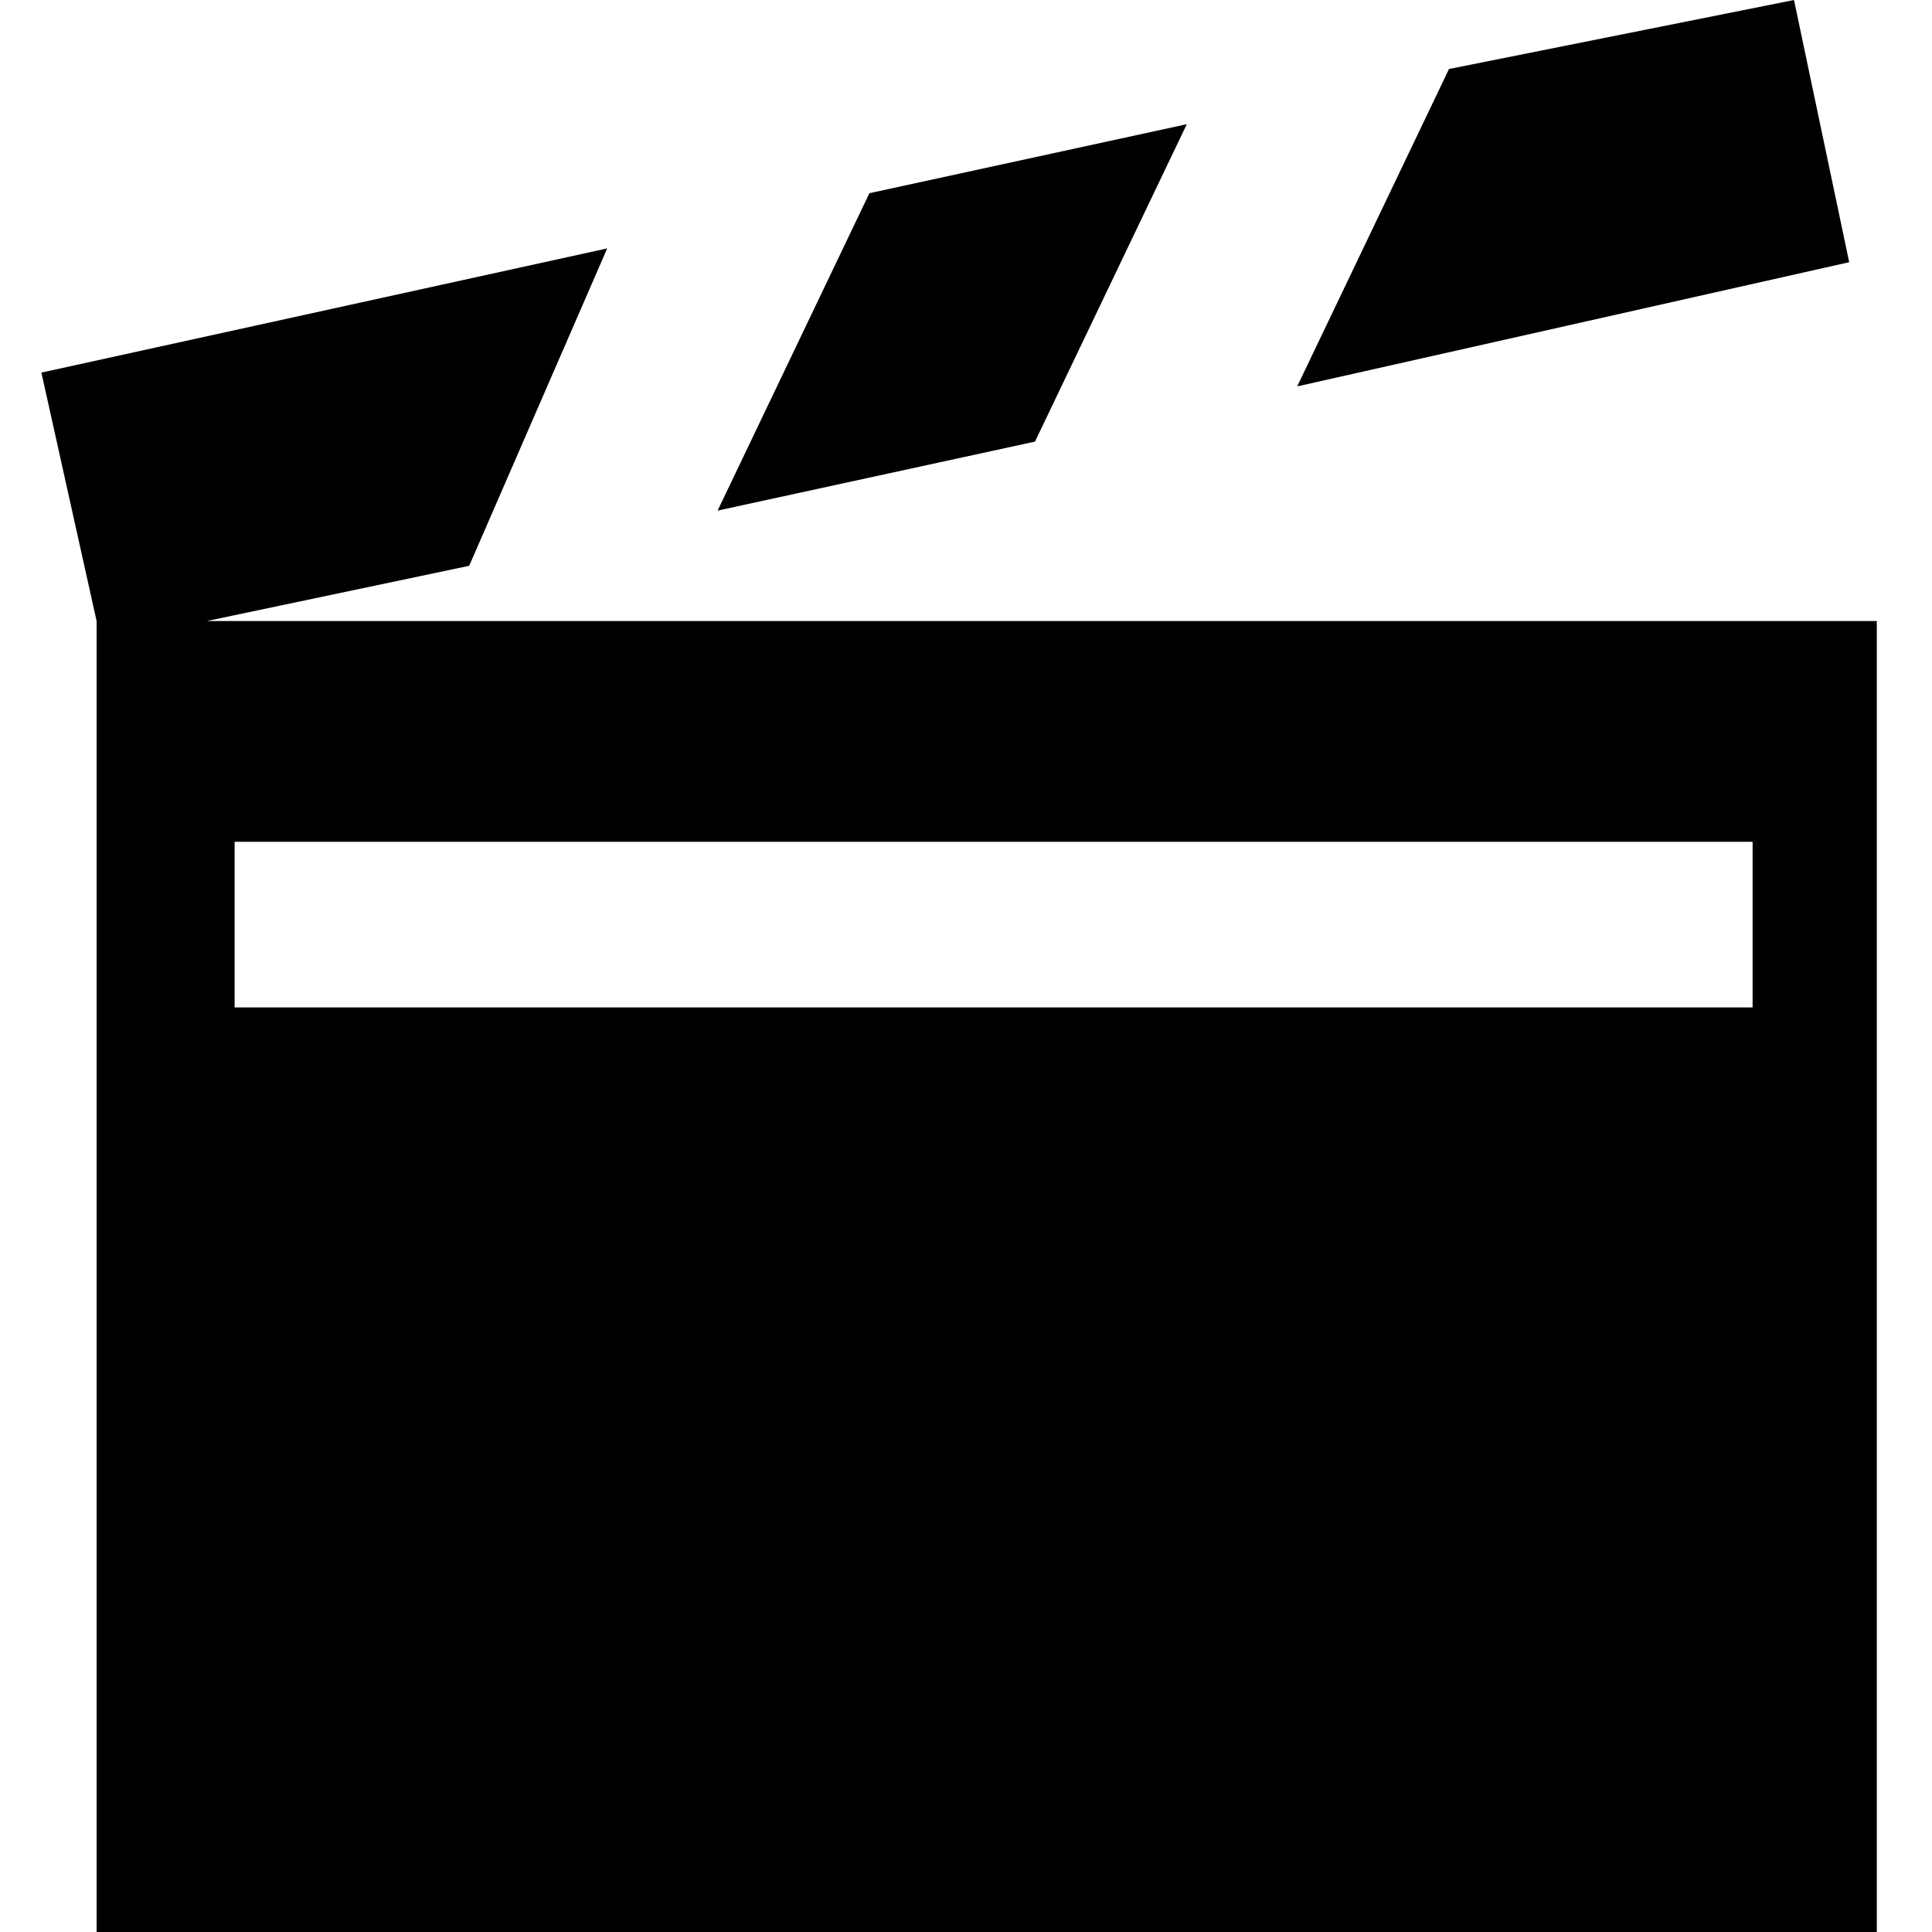
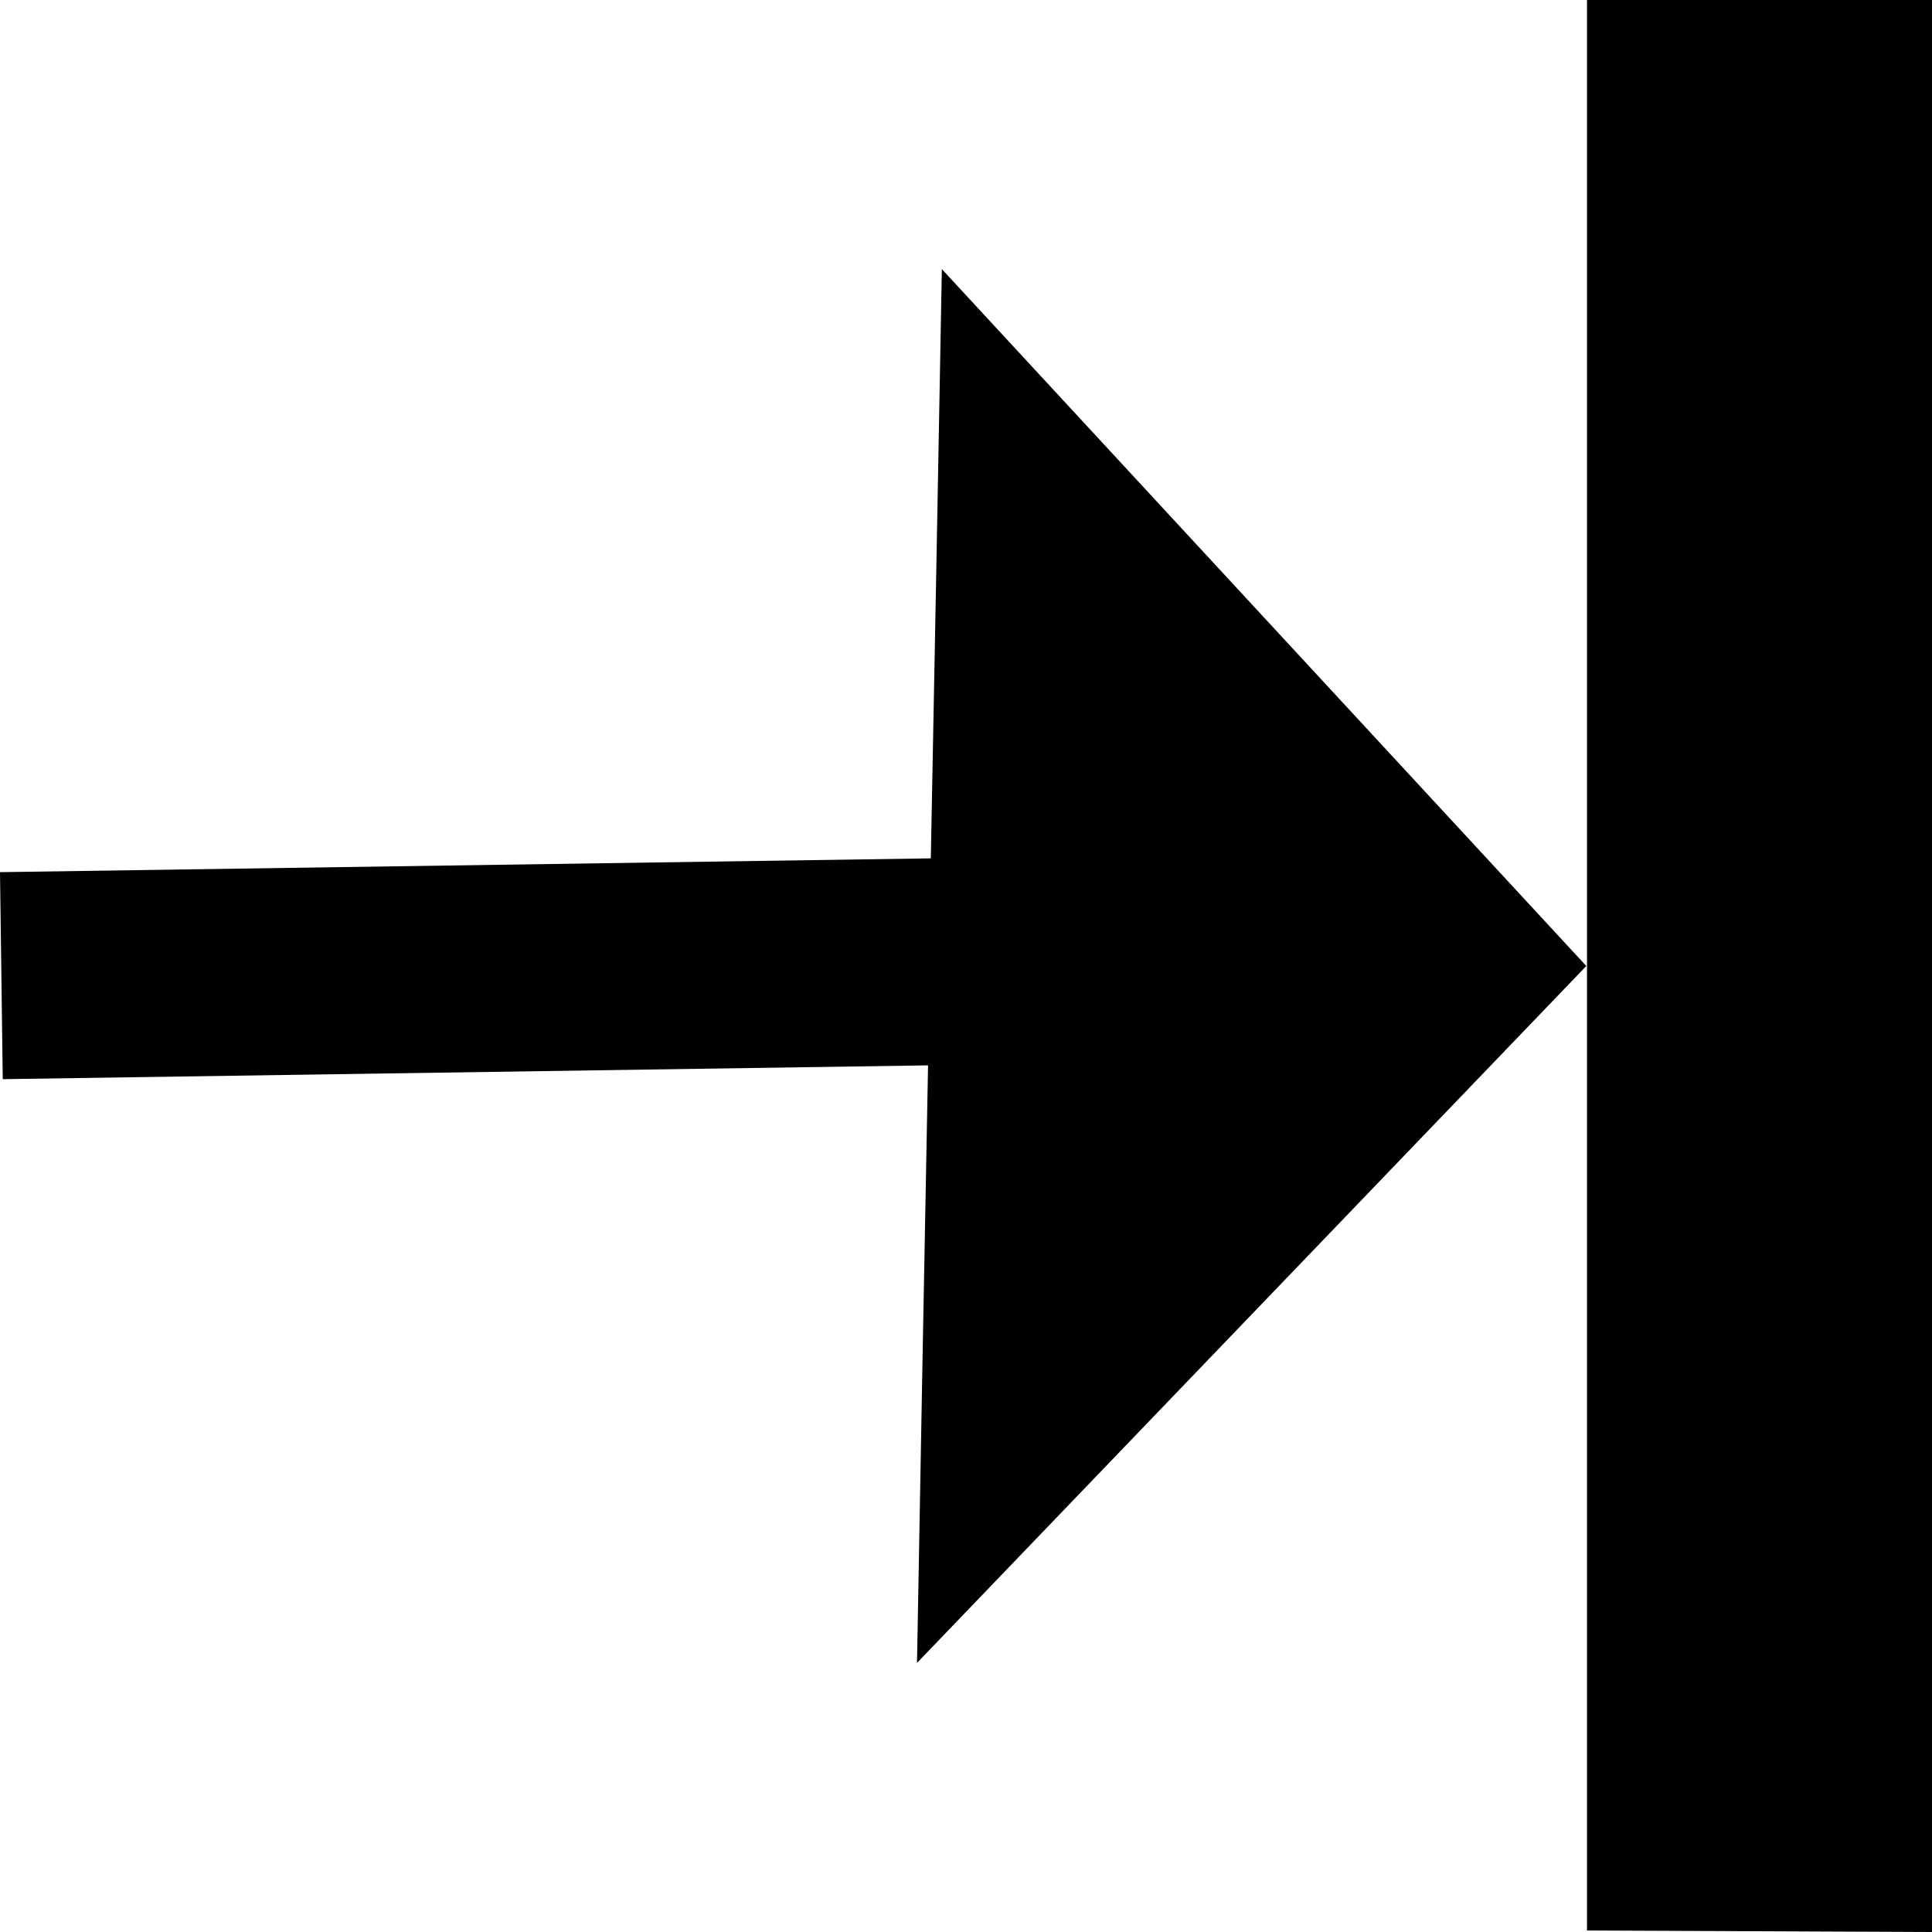
<svg xmlns="http://www.w3.org/2000/svg" version="1.1" id="action" x="0px" y="0px" viewBox="0 0 14 14" style="enable-background:new 0 0 14 14;" xml:space="preserve">
-   <path id="path" d="M1.7,6.1v1.2h11V6.1H1.7z M4.4,1.8L3.4,4.1L1.5,4.5h12.1V14H0.7V4.5L0.3,2.7L4.4,1.8z M8.6,0.9L7.5,3.2L5.2,3.7  l1.1-2.3L8.6,0.9z M13,0l0.4,1.9L9.4,2.8l1.1-2.3L13,0z" />
+   <path d="M14,0v14l-2.5-0.011V0H14z M6.785,4.12L6.745,6.22L0,6.32l0.02,1.5  l6.705-0.1L6.685,9.85l-0.04,2.2L11.495,7L6.825,1.95L6.785,4.12z" />
</svg>
